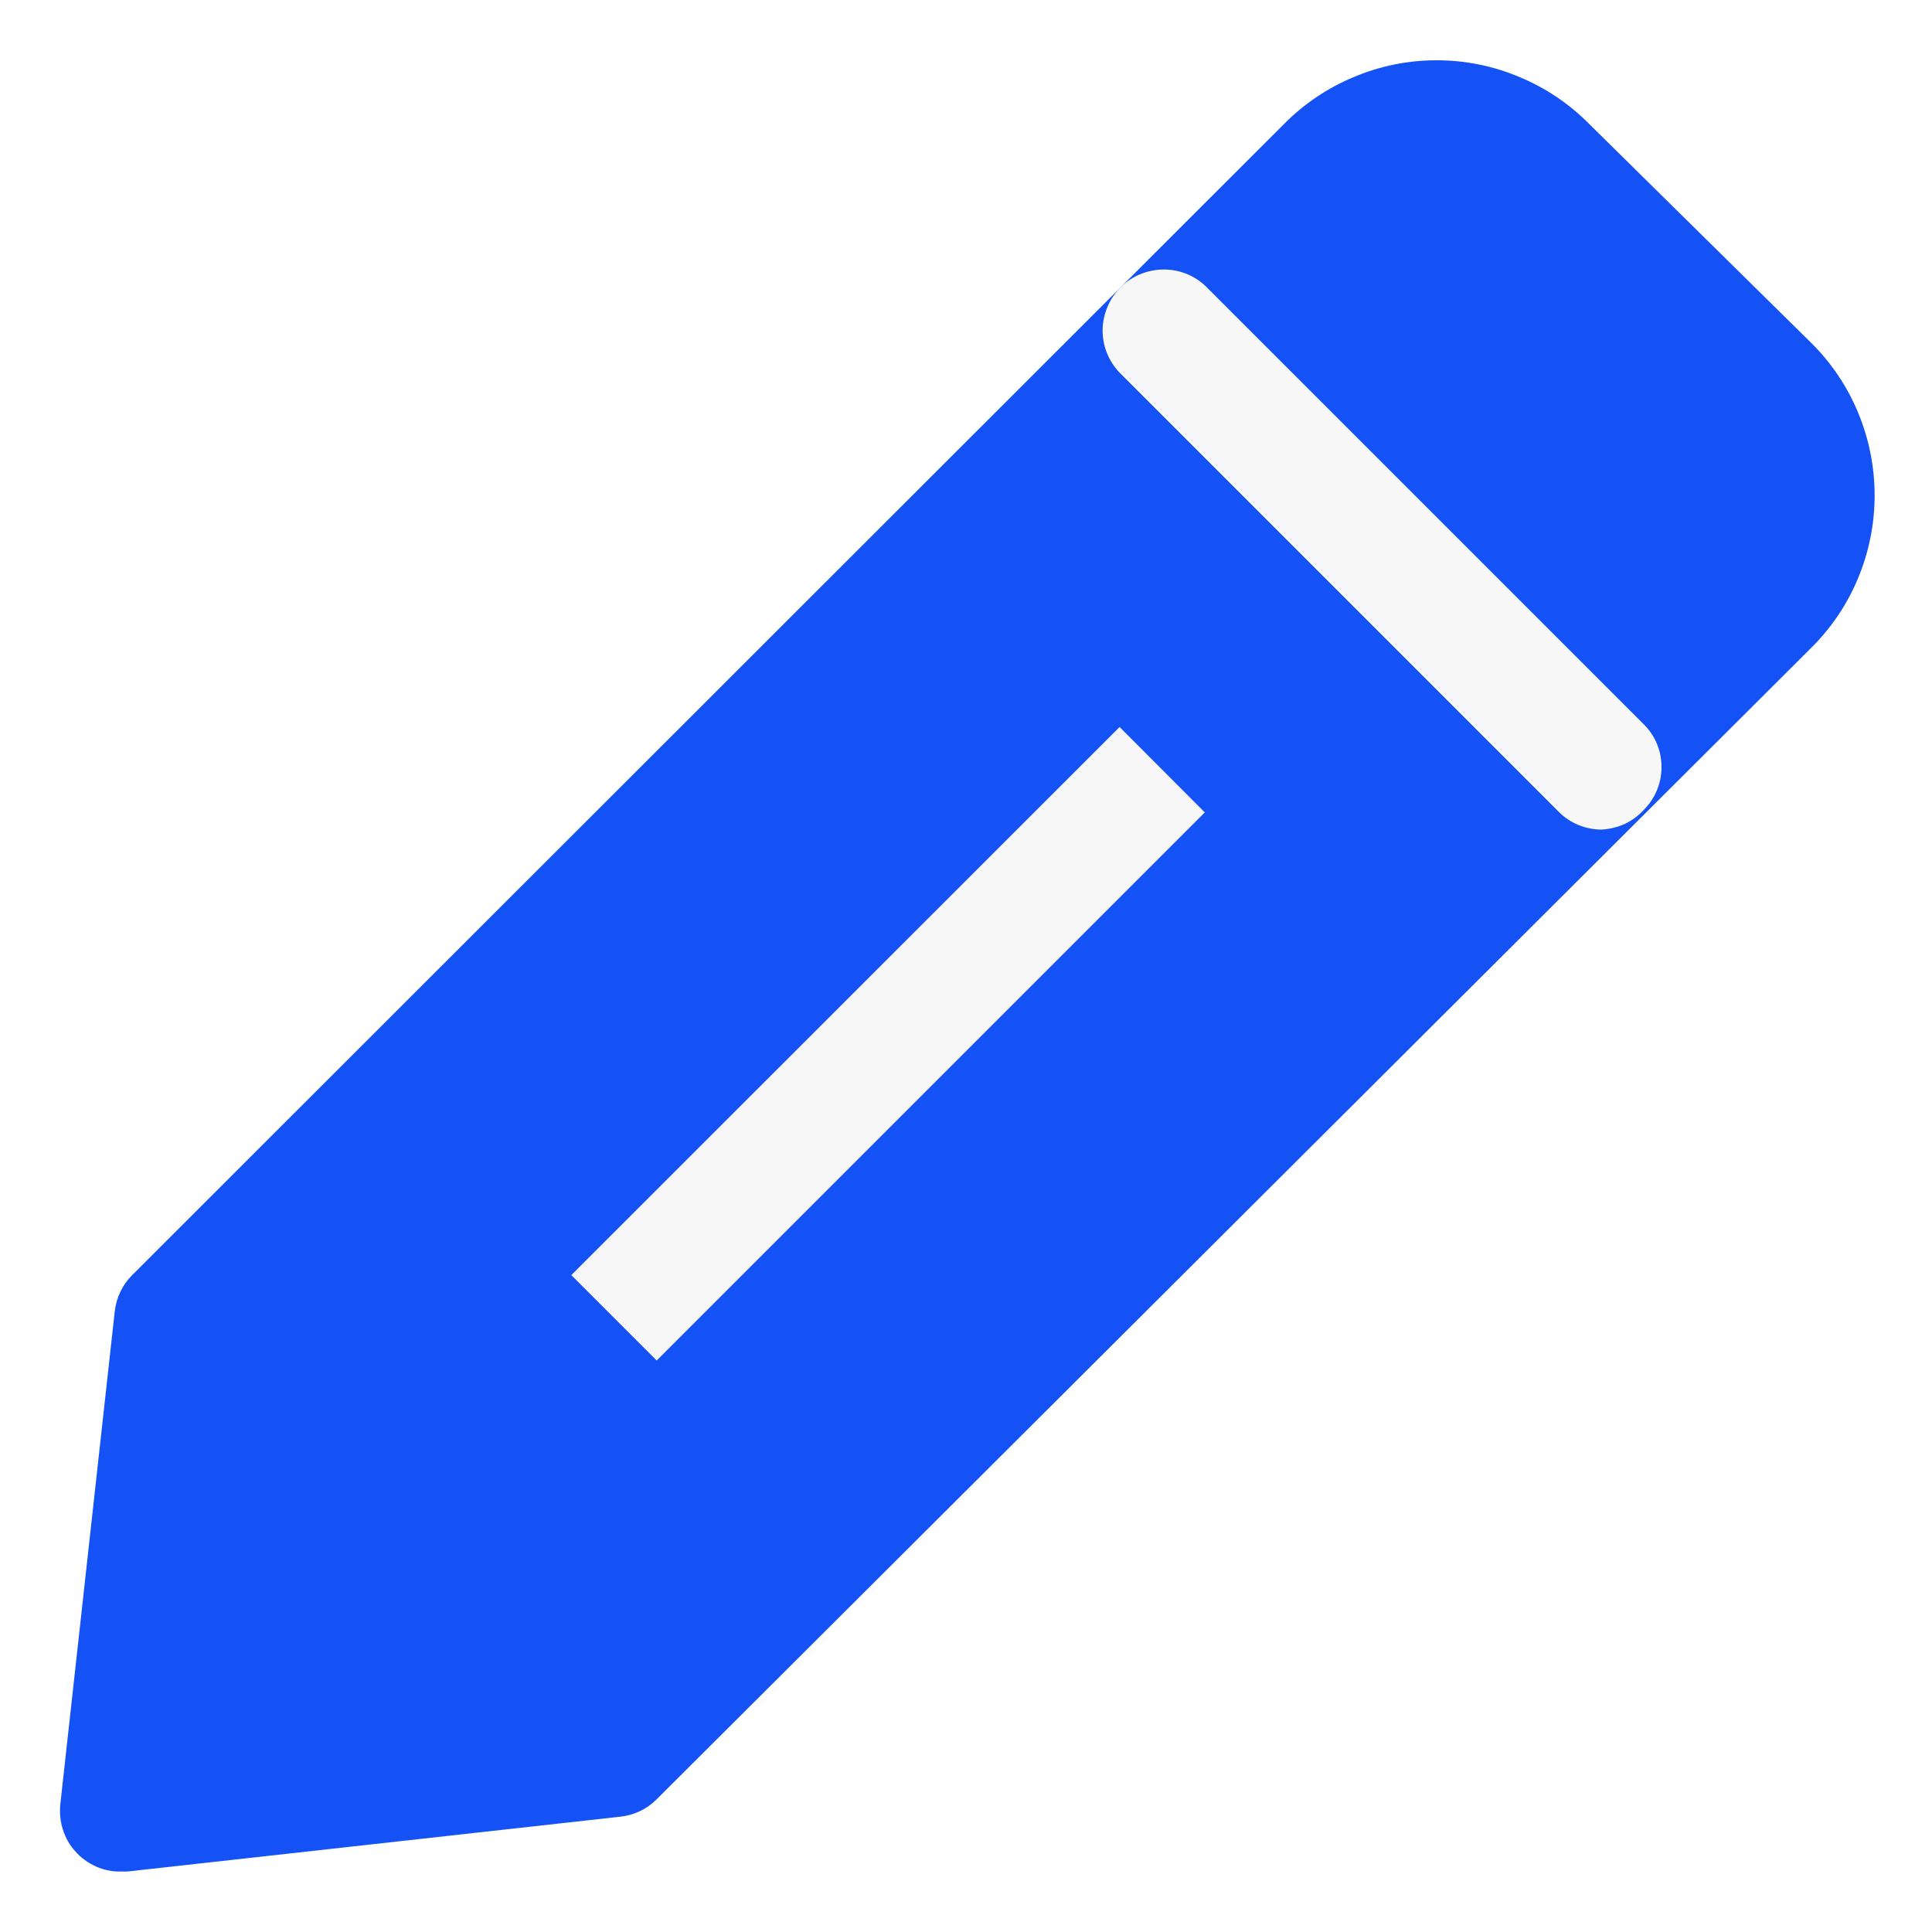
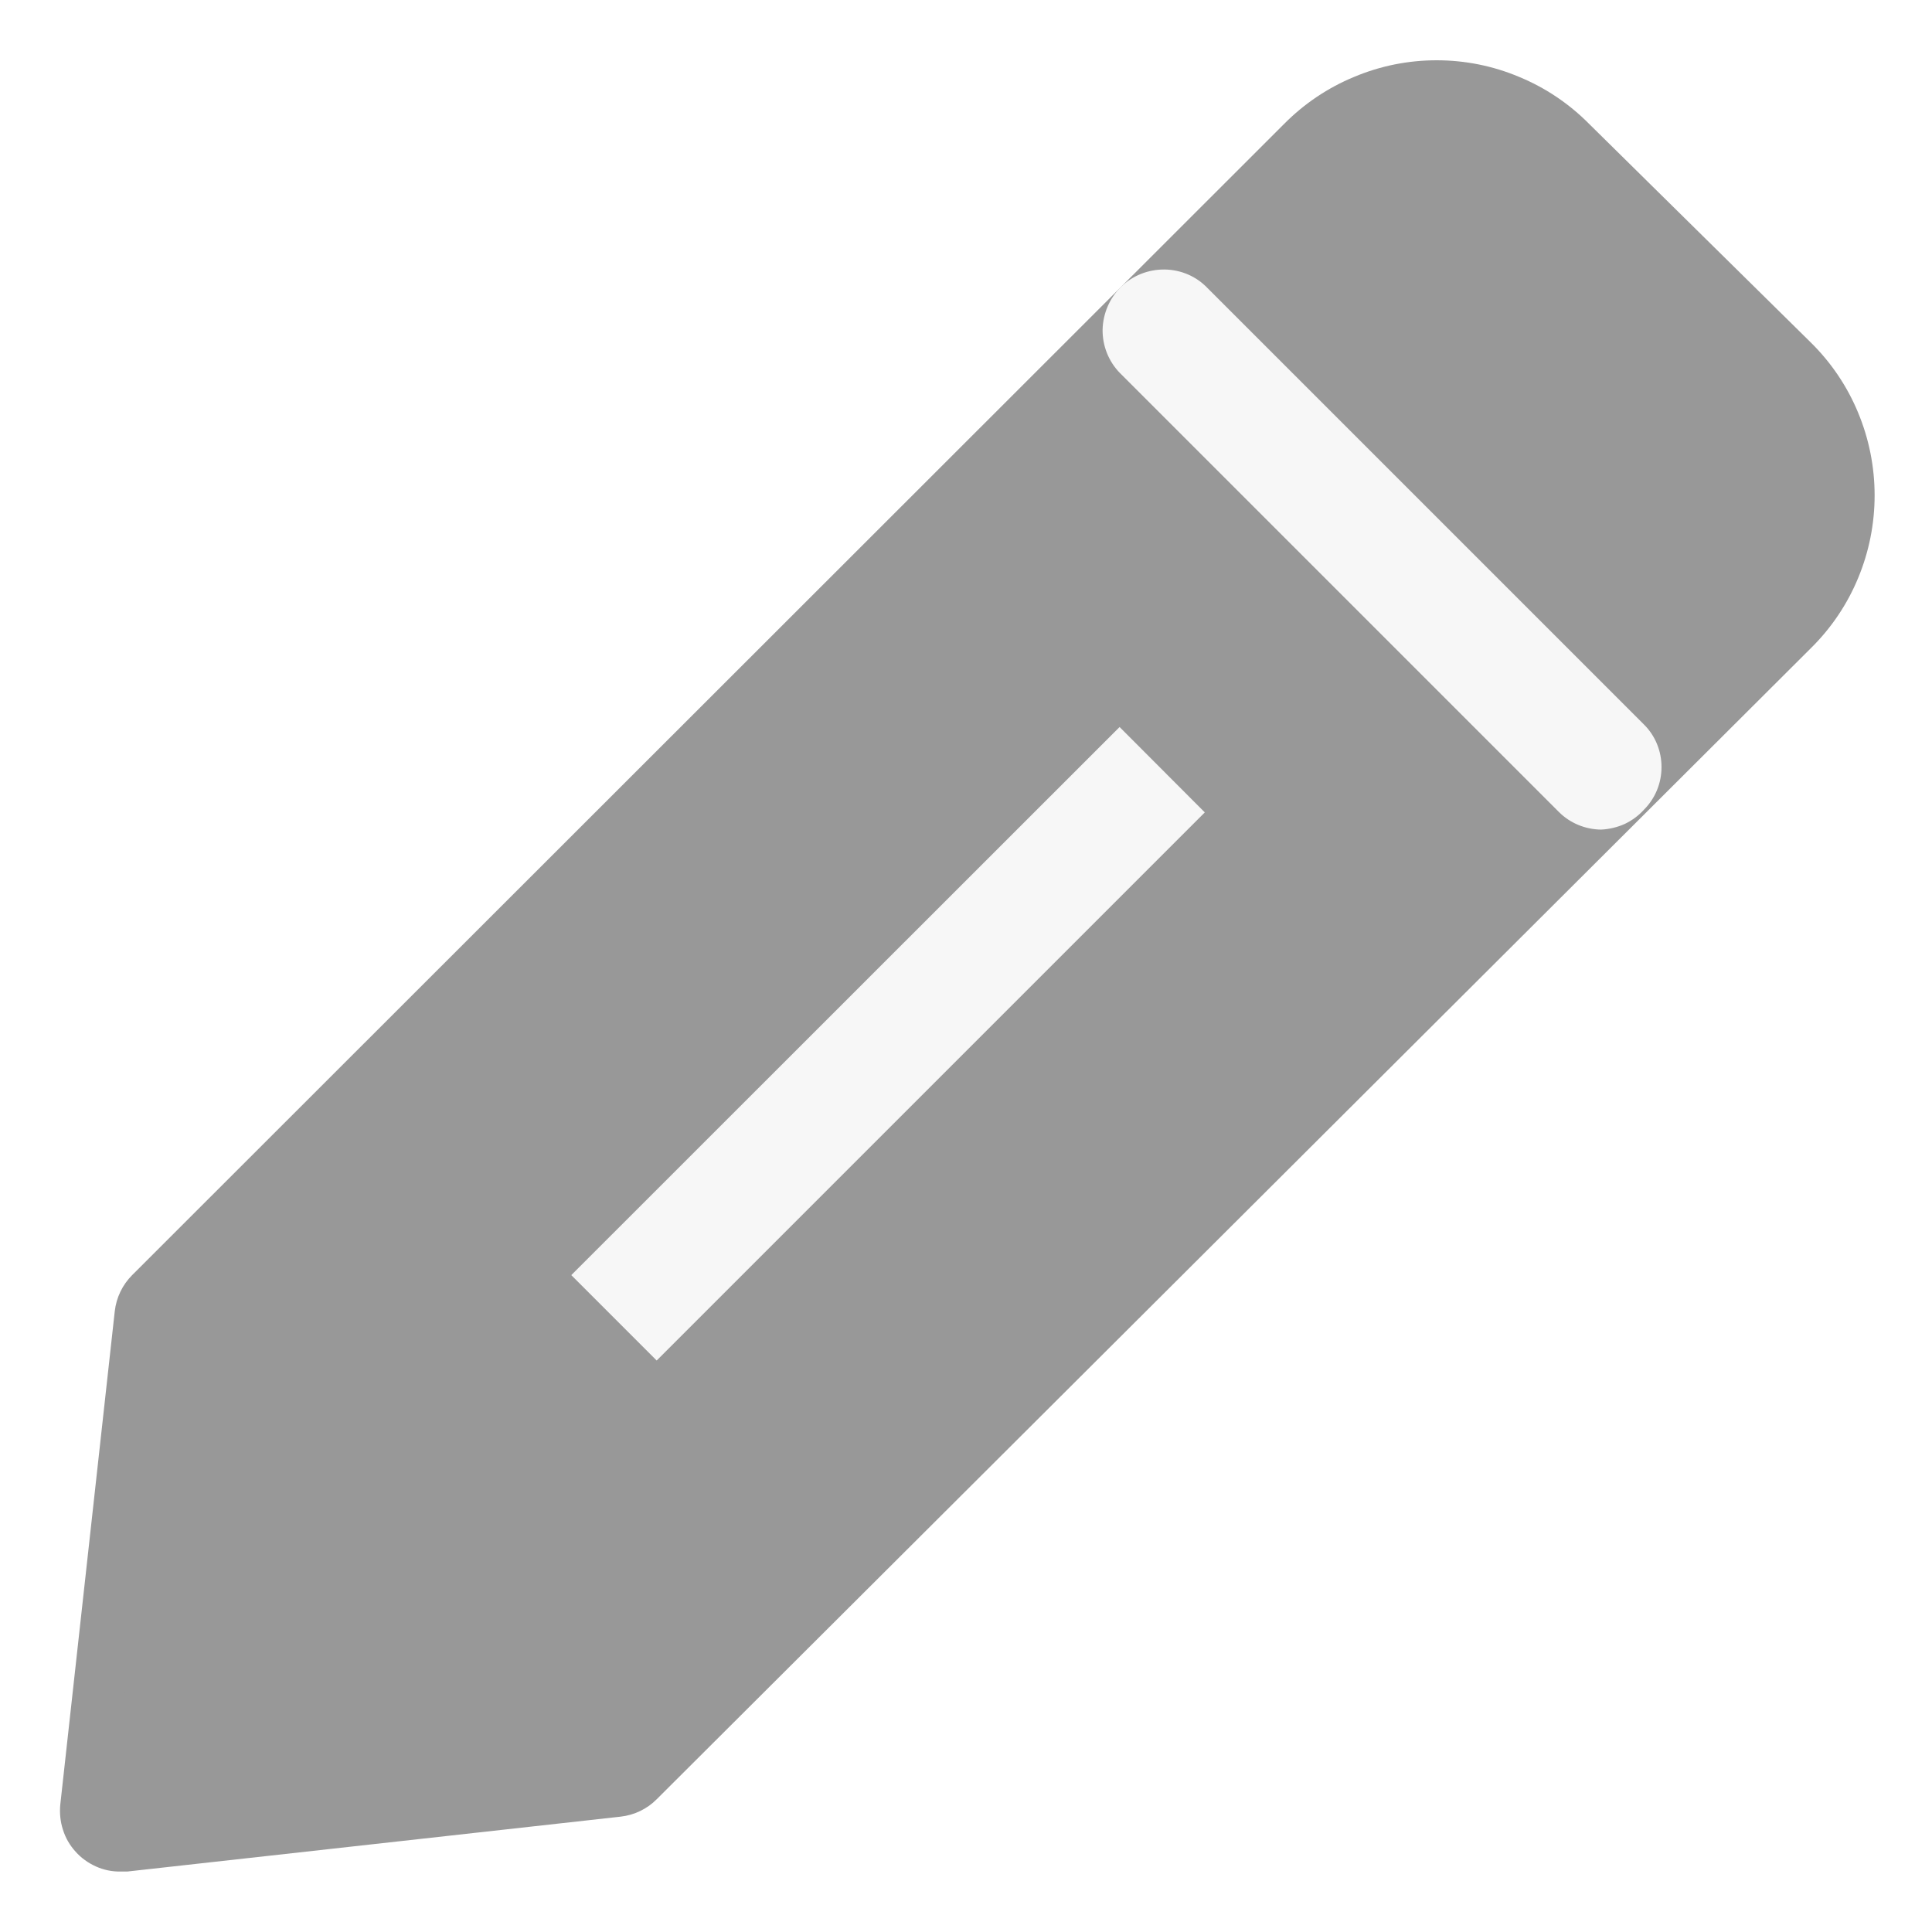
<svg xmlns="http://www.w3.org/2000/svg" width="10" height="10" viewBox="0 0 10 10" fill="none">
-   <path d="M0.625 9.687C0.581 9.688 0.537 9.679 0.497 9.661C0.457 9.643 0.42 9.617 0.391 9.584C0.361 9.551 0.339 9.513 0.326 9.471C0.312 9.429 0.308 9.384 0.312 9.341L0.594 6.787C0.602 6.716 0.634 6.65 0.684 6.6L6.647 0.641C6.75 0.537 6.873 0.454 7.009 0.398C7.144 0.341 7.289 0.312 7.436 0.312C7.583 0.312 7.728 0.341 7.863 0.398C7.999 0.454 8.122 0.537 8.225 0.641L9.375 1.775C9.479 1.878 9.562 2.001 9.618 2.137C9.674 2.272 9.703 2.417 9.703 2.564C9.703 2.711 9.674 2.856 9.618 2.991C9.562 3.127 9.479 3.25 9.375 3.353L3.4 9.312C3.35 9.363 3.283 9.395 3.212 9.403L0.659 9.687H0.625ZM1.206 6.962L0.978 9.022L3.037 8.794L8.919 2.909C9.01 2.817 9.061 2.692 9.061 2.562C9.061 2.433 9.01 2.308 8.919 2.216L7.784 1.081C7.692 0.99 7.567 0.939 7.437 0.939C7.308 0.939 7.183 0.99 7.091 1.081L1.206 6.962Z" fill="#1452F5" />
-   <path d="M9.146 2.146L7.854 0.854C7.658 0.658 7.342 0.658 7.146 0.854L1.107 6.893C1.037 6.963 0.99 7.052 0.97 7.148L0.647 8.765C0.577 9.114 0.886 9.423 1.235 9.353L2.852 9.03C2.948 9.01 3.037 8.963 3.107 8.893L9.146 2.854C9.342 2.658 9.342 2.342 9.146 2.146Z" fill="#1452F5" />
+   <path d="M0.625 9.687C0.581 9.688 0.537 9.679 0.497 9.661C0.457 9.643 0.42 9.617 0.391 9.584C0.361 9.551 0.339 9.513 0.326 9.471C0.312 9.429 0.308 9.384 0.312 9.341L0.594 6.787C0.602 6.716 0.634 6.65 0.684 6.6L6.647 0.641C6.75 0.537 6.873 0.454 7.009 0.398C7.144 0.341 7.289 0.312 7.436 0.312C7.583 0.312 7.728 0.341 7.863 0.398C7.999 0.454 8.122 0.537 8.225 0.641L9.375 1.775C9.479 1.878 9.562 2.001 9.618 2.137C9.674 2.272 9.703 2.417 9.703 2.564C9.703 2.711 9.674 2.856 9.618 2.991C9.562 3.127 9.479 3.25 9.375 3.353L3.4 9.312C3.35 9.363 3.283 9.395 3.212 9.403L0.659 9.687H0.625ZM1.206 6.962L0.978 9.022L3.037 8.794L8.919 2.909C9.01 2.817 9.061 2.692 9.061 2.562C9.061 2.433 9.01 2.308 8.919 2.216L7.784 1.081C7.692 0.99 7.567 0.939 7.437 0.939C7.308 0.939 7.183 0.99 7.091 1.081L1.206 6.962Z" fill="#989898" />
+   <path d="M9.146 2.146L7.854 0.854C7.658 0.658 7.342 0.658 7.146 0.854L1.107 6.893C1.037 6.963 0.99 7.052 0.97 7.148L0.647 8.765C0.577 9.114 0.886 9.423 1.235 9.353L2.852 9.03C2.948 9.01 3.037 8.963 3.107 8.893L9.146 2.854C9.342 2.658 9.342 2.342 9.146 2.146Z" fill="#989898" />
  <path d="M8.287 4.294C8.206 4.293 8.127 4.261 8.069 4.203L5.797 1.931C5.738 1.871 5.706 1.79 5.707 1.706C5.709 1.623 5.743 1.543 5.803 1.484C5.863 1.426 5.944 1.394 6.028 1.395C6.112 1.396 6.192 1.43 6.25 1.491L8.509 3.75C8.568 3.808 8.6 3.888 8.6 3.97C8.6 4.053 8.568 4.132 8.509 4.191C8.481 4.222 8.447 4.247 8.409 4.265C8.371 4.282 8.329 4.292 8.287 4.294Z" fill="#F7F7F7" />
  <path d="M5.795 3.763L2.957 6.6L3.399 7.042L6.236 4.205L5.795 3.763Z" fill="#F7F7F7" />
</svg>
